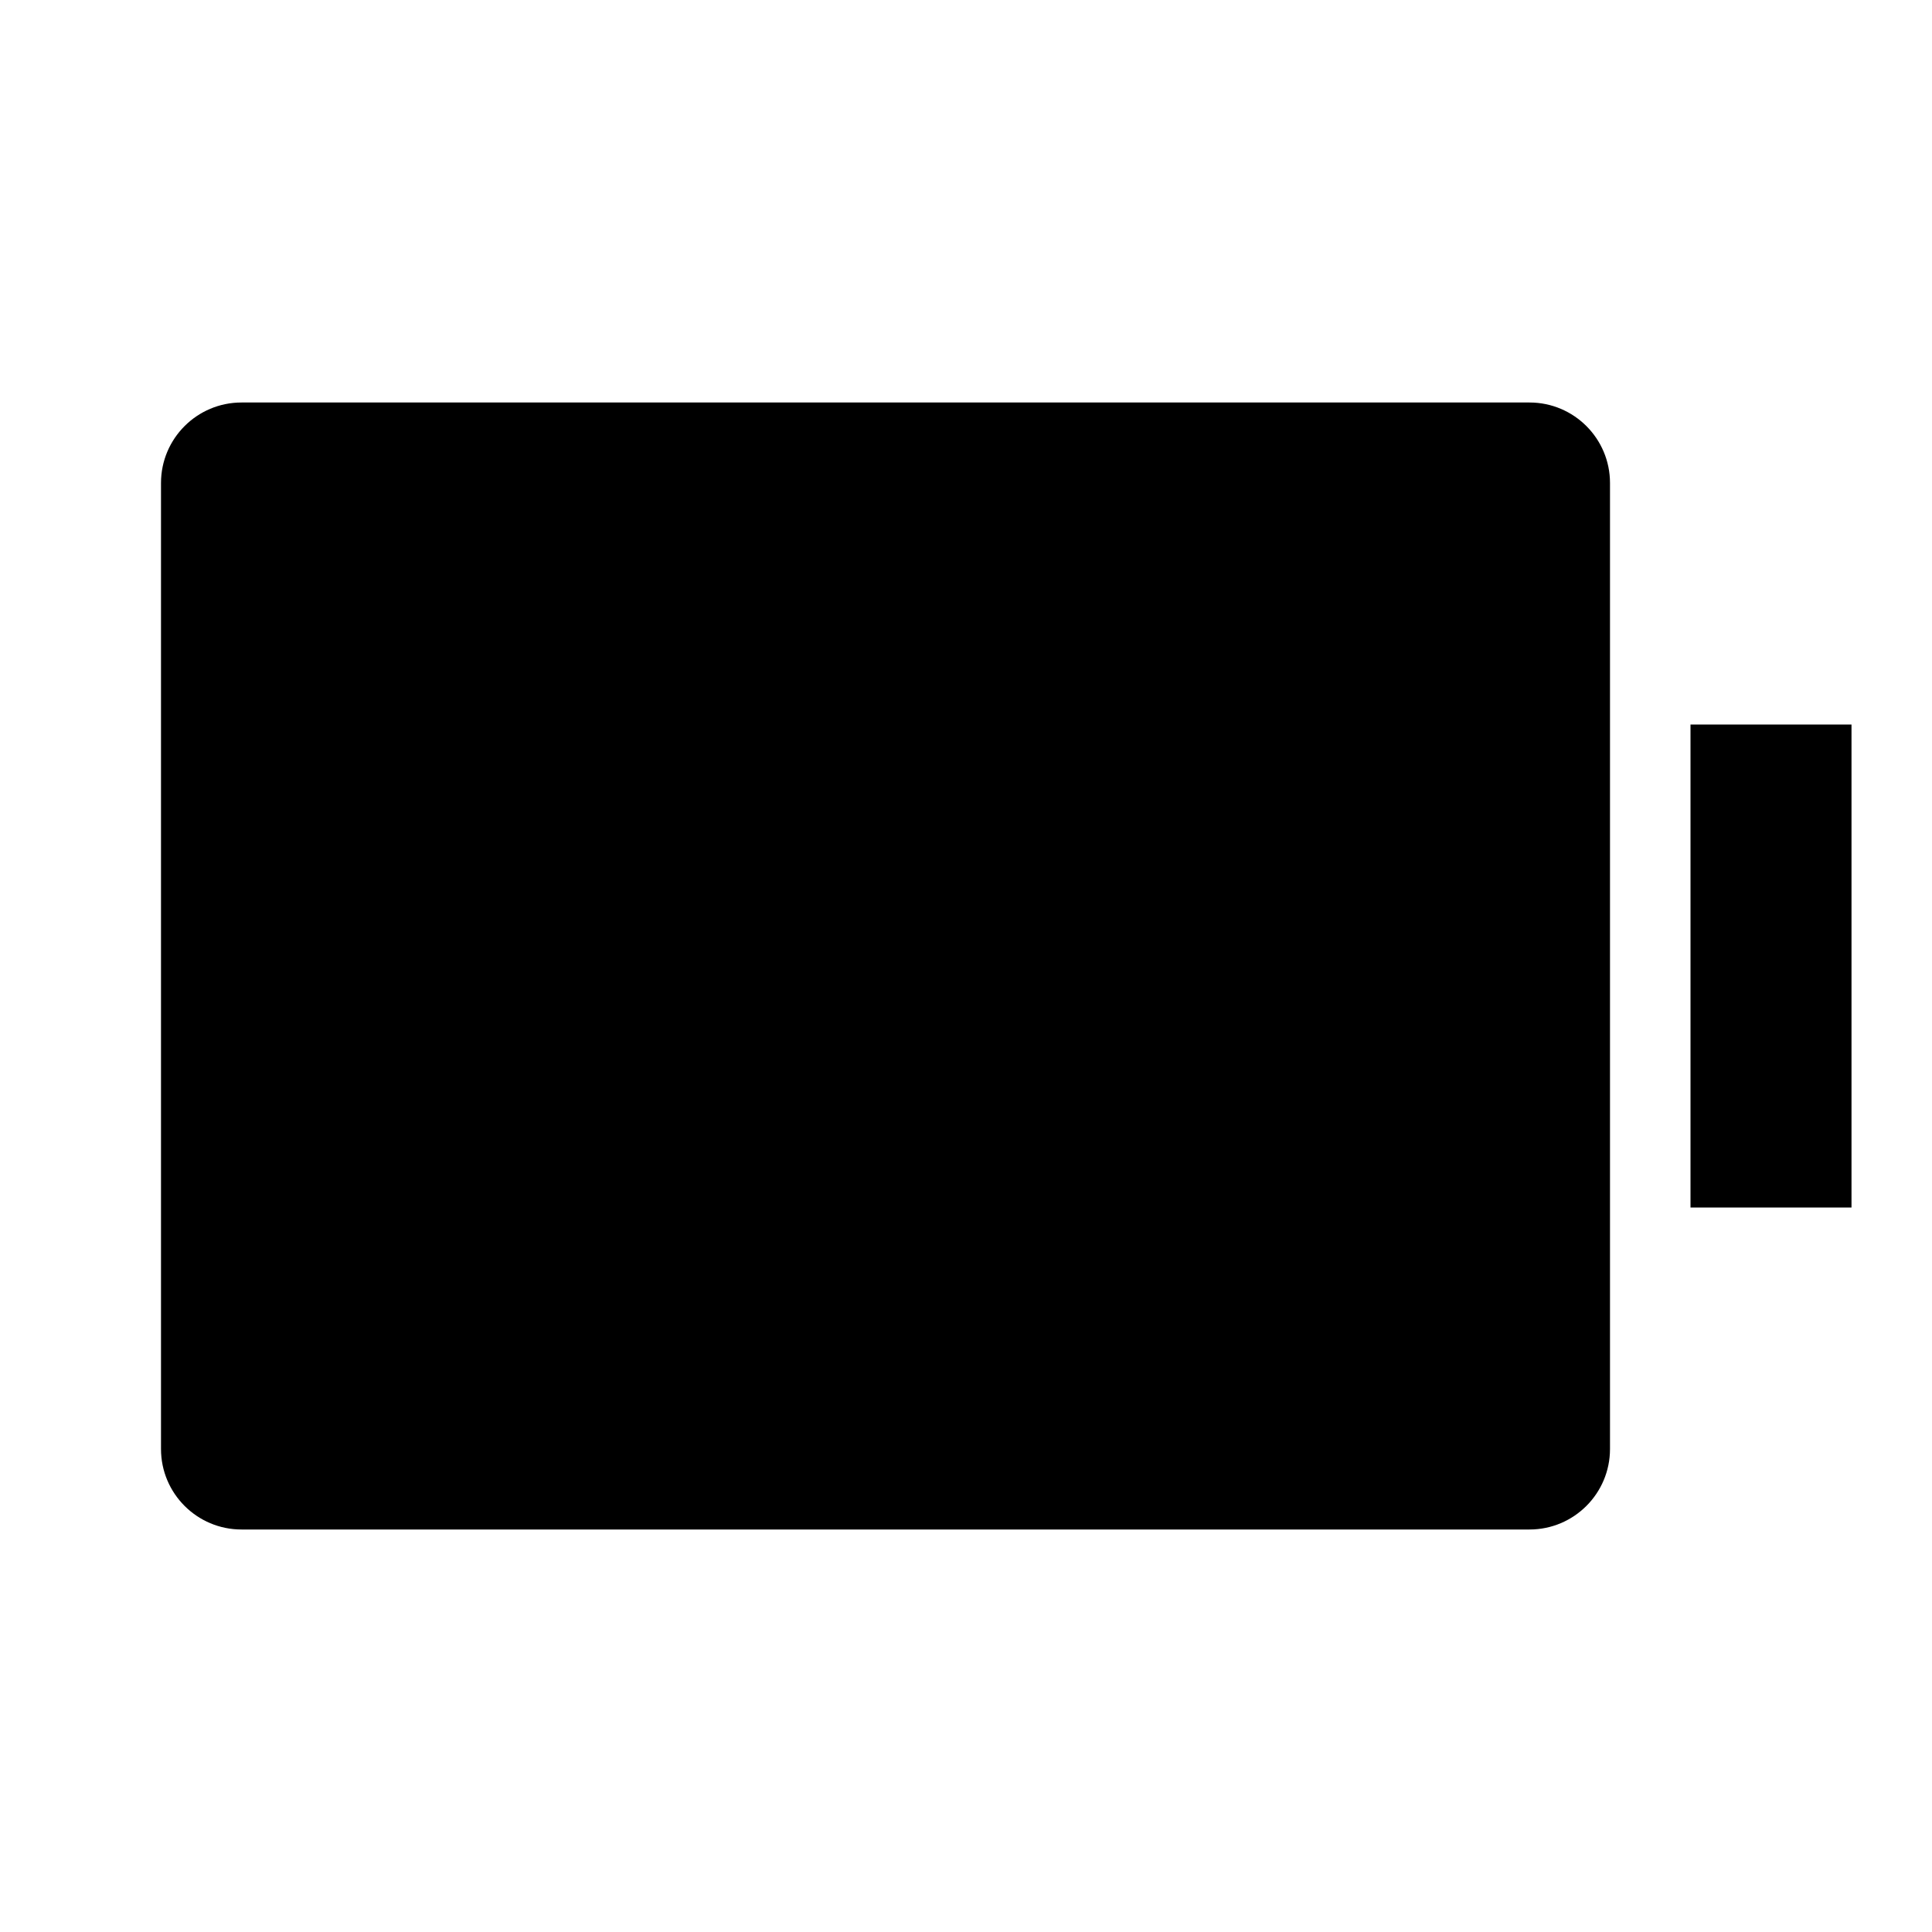
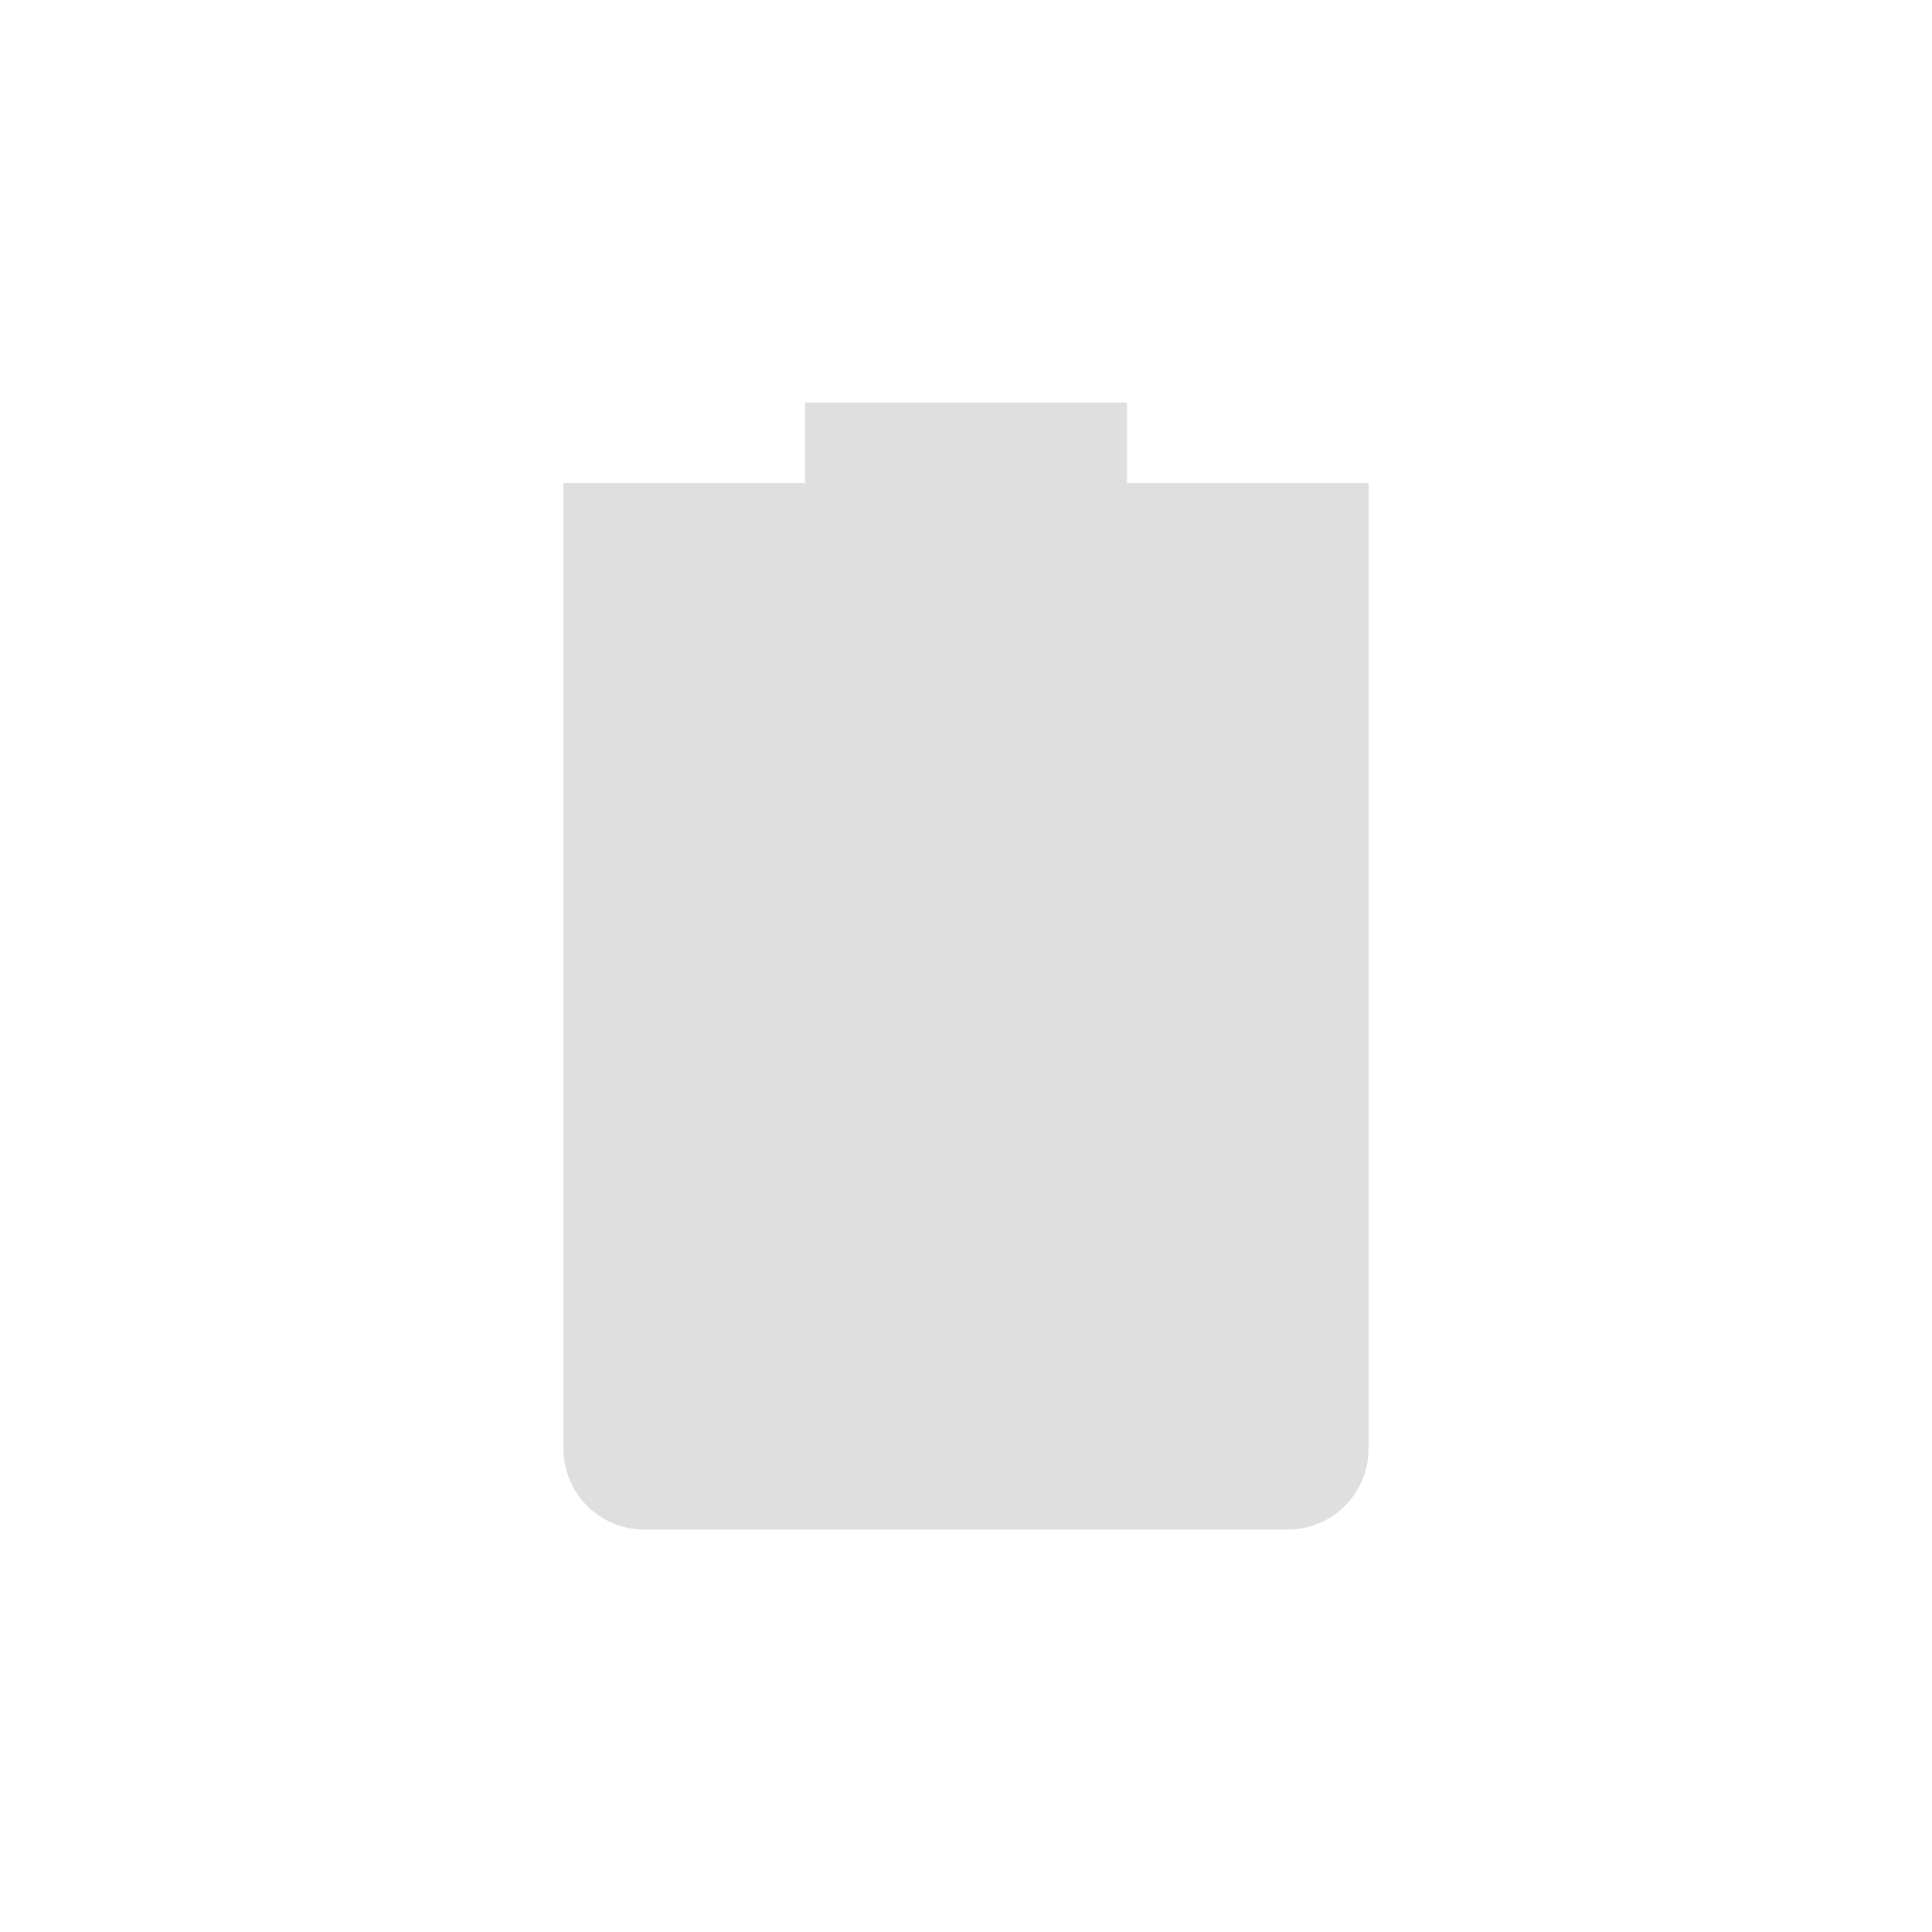
- <svg xmlns="http://www.w3.org/2000/svg" viewBox="0 0 24 24" fill="currentColor">
-   <path d="M3 5H19C19.552 5 20 5.448 20 6V18C20 18.552 19.552 19 19 19H3C2.448 19 2 18.552 2 18V6C2 5.448 2.448 5 3 5ZM21 9H23V15H21V9Z" />
+ <svg xmlns="http://www.w3.org/2000/svg" width="24" height="24" version="1.1">
+   <defs>
+     <style id="current-color-scheme" type="text/css">
+    .ColorScheme-Text { color:#dfdfdf; } .ColorScheme-Highlight { color:#4285f4; } .ColorScheme-NeutralText { color:#ff9800; } .ColorScheme-PositiveText { color:#4caf50; } .ColorScheme-NegativeText { color:#f44336; }
+   </style>
+   </defs>
+   <path style="fill:currentColor" class="ColorScheme-Text" d="M 10,5 V 6 H 7 v 12 c 0,0.55 0.446,1 1,1 h 8 c 0.554,0 1,-0.45 1,-1 V 6 H 14 V 5 Z" />
</svg>
